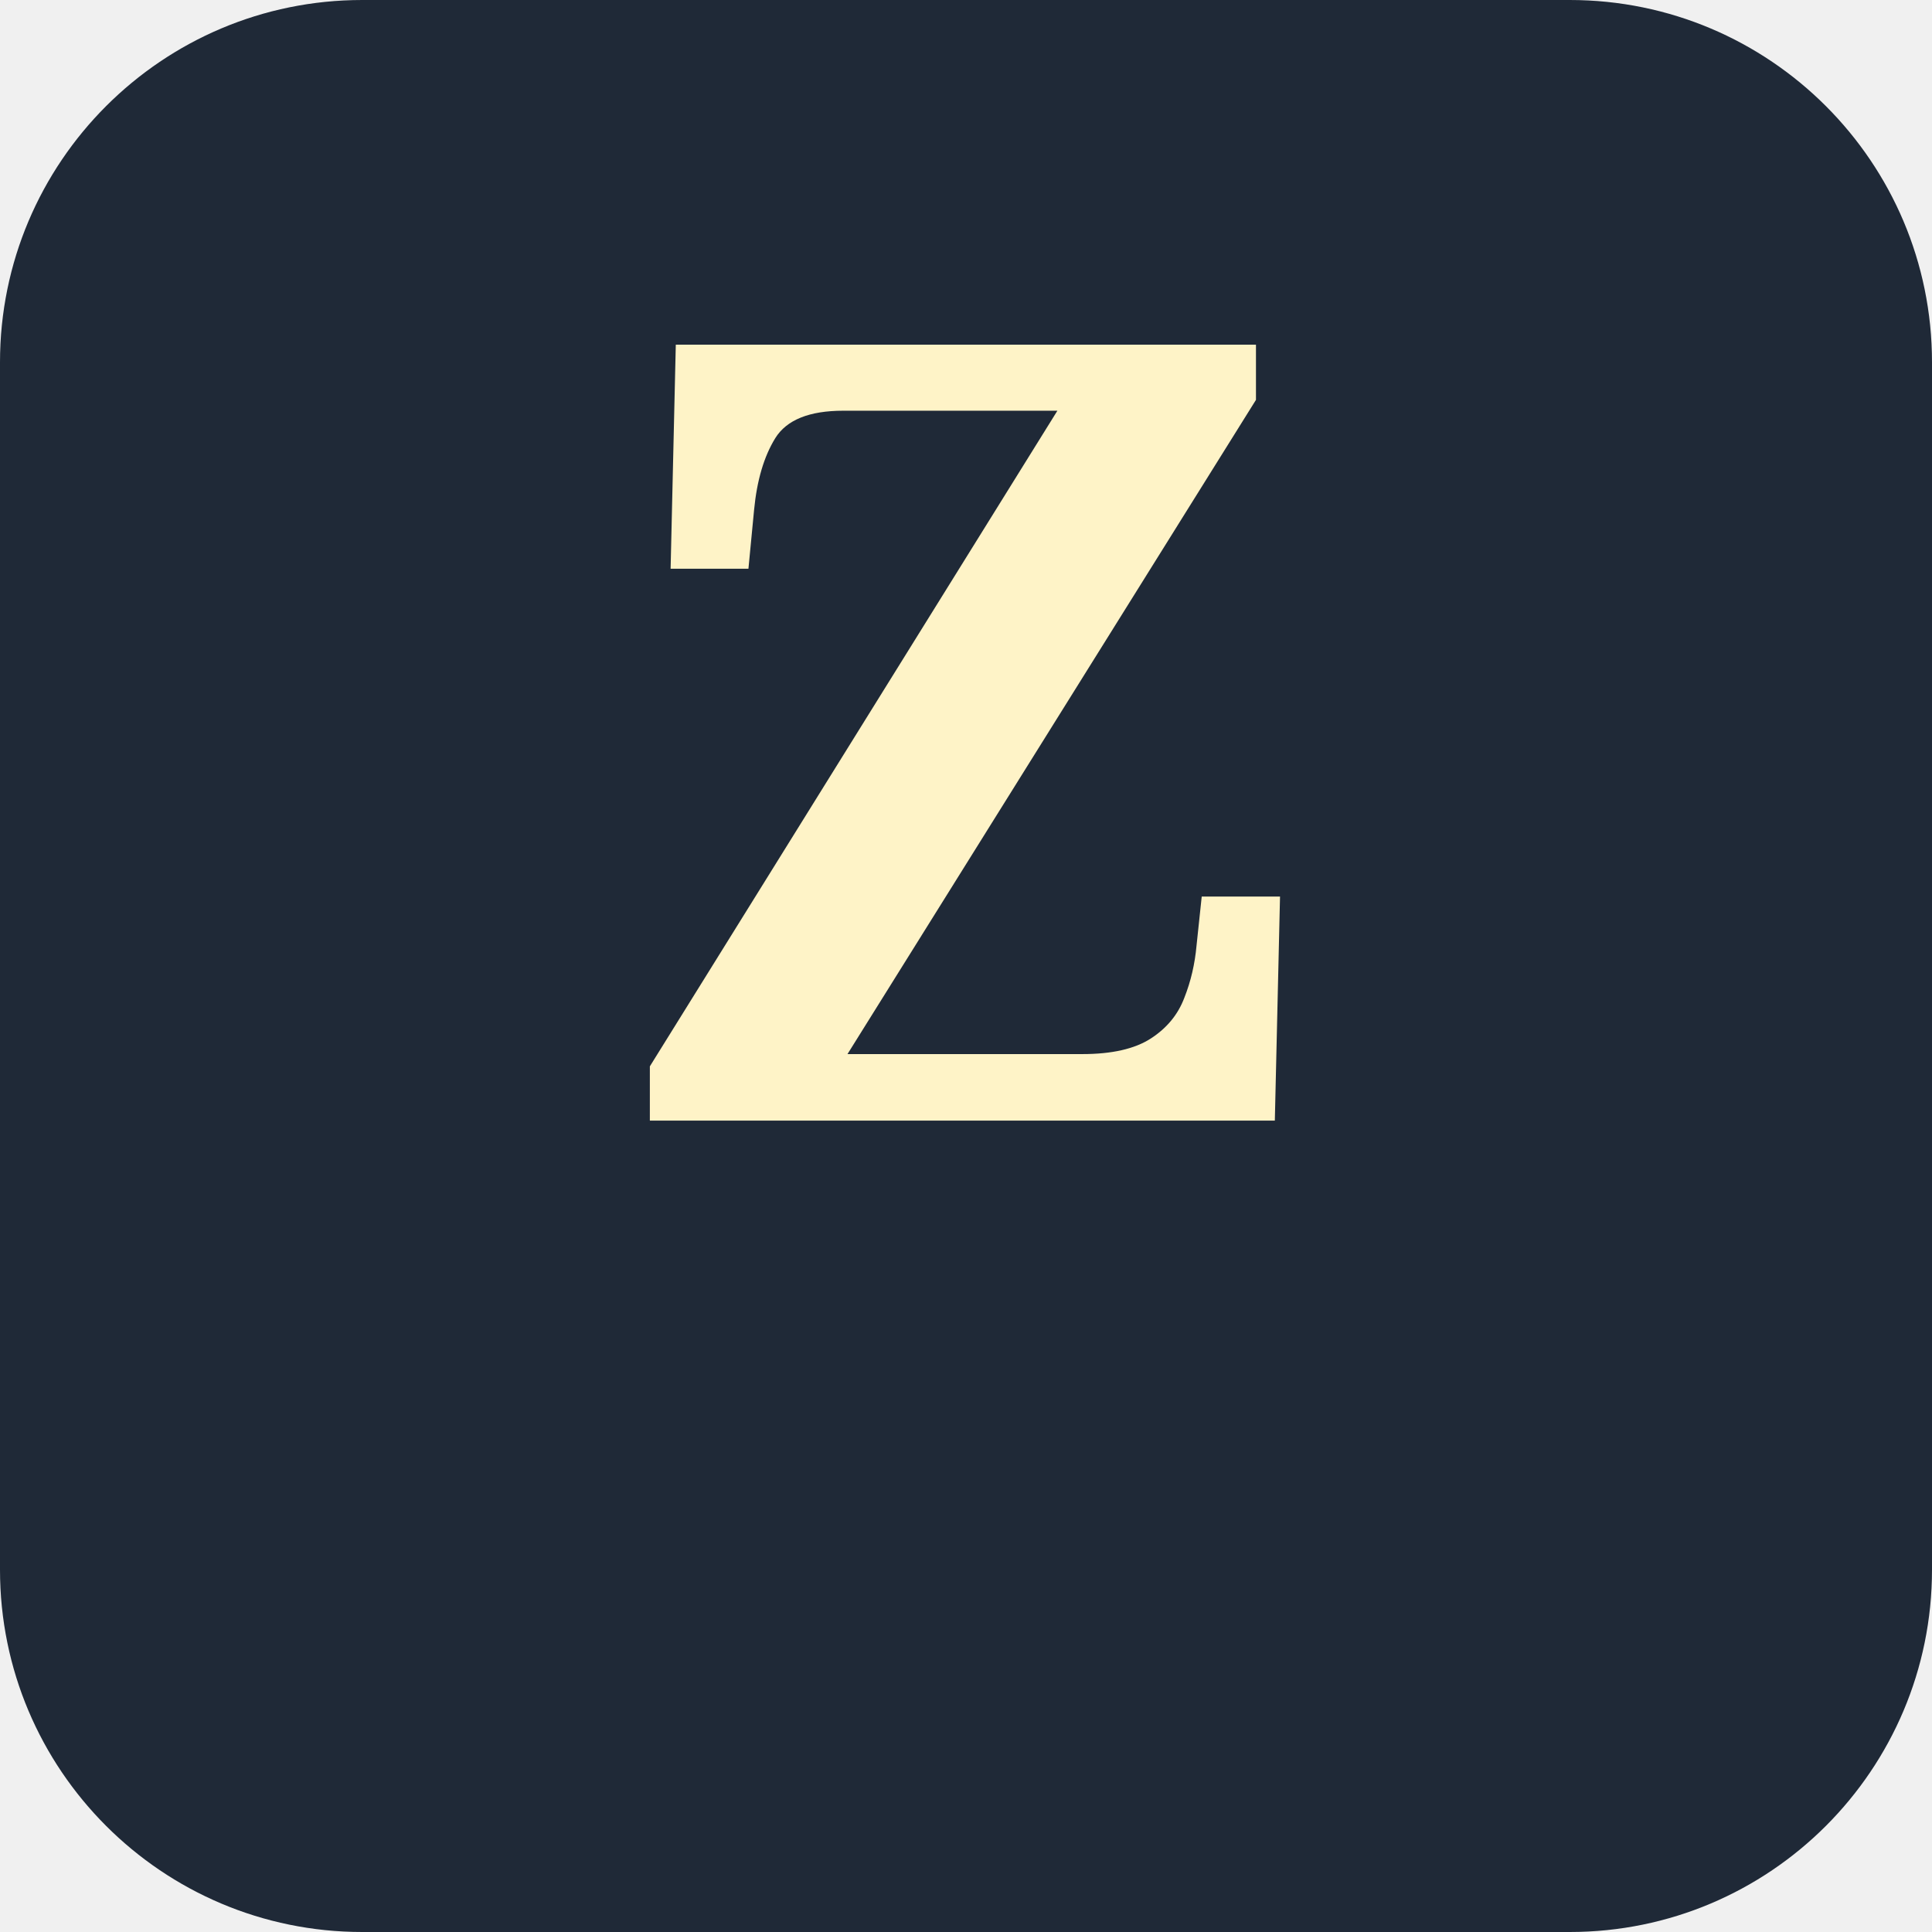
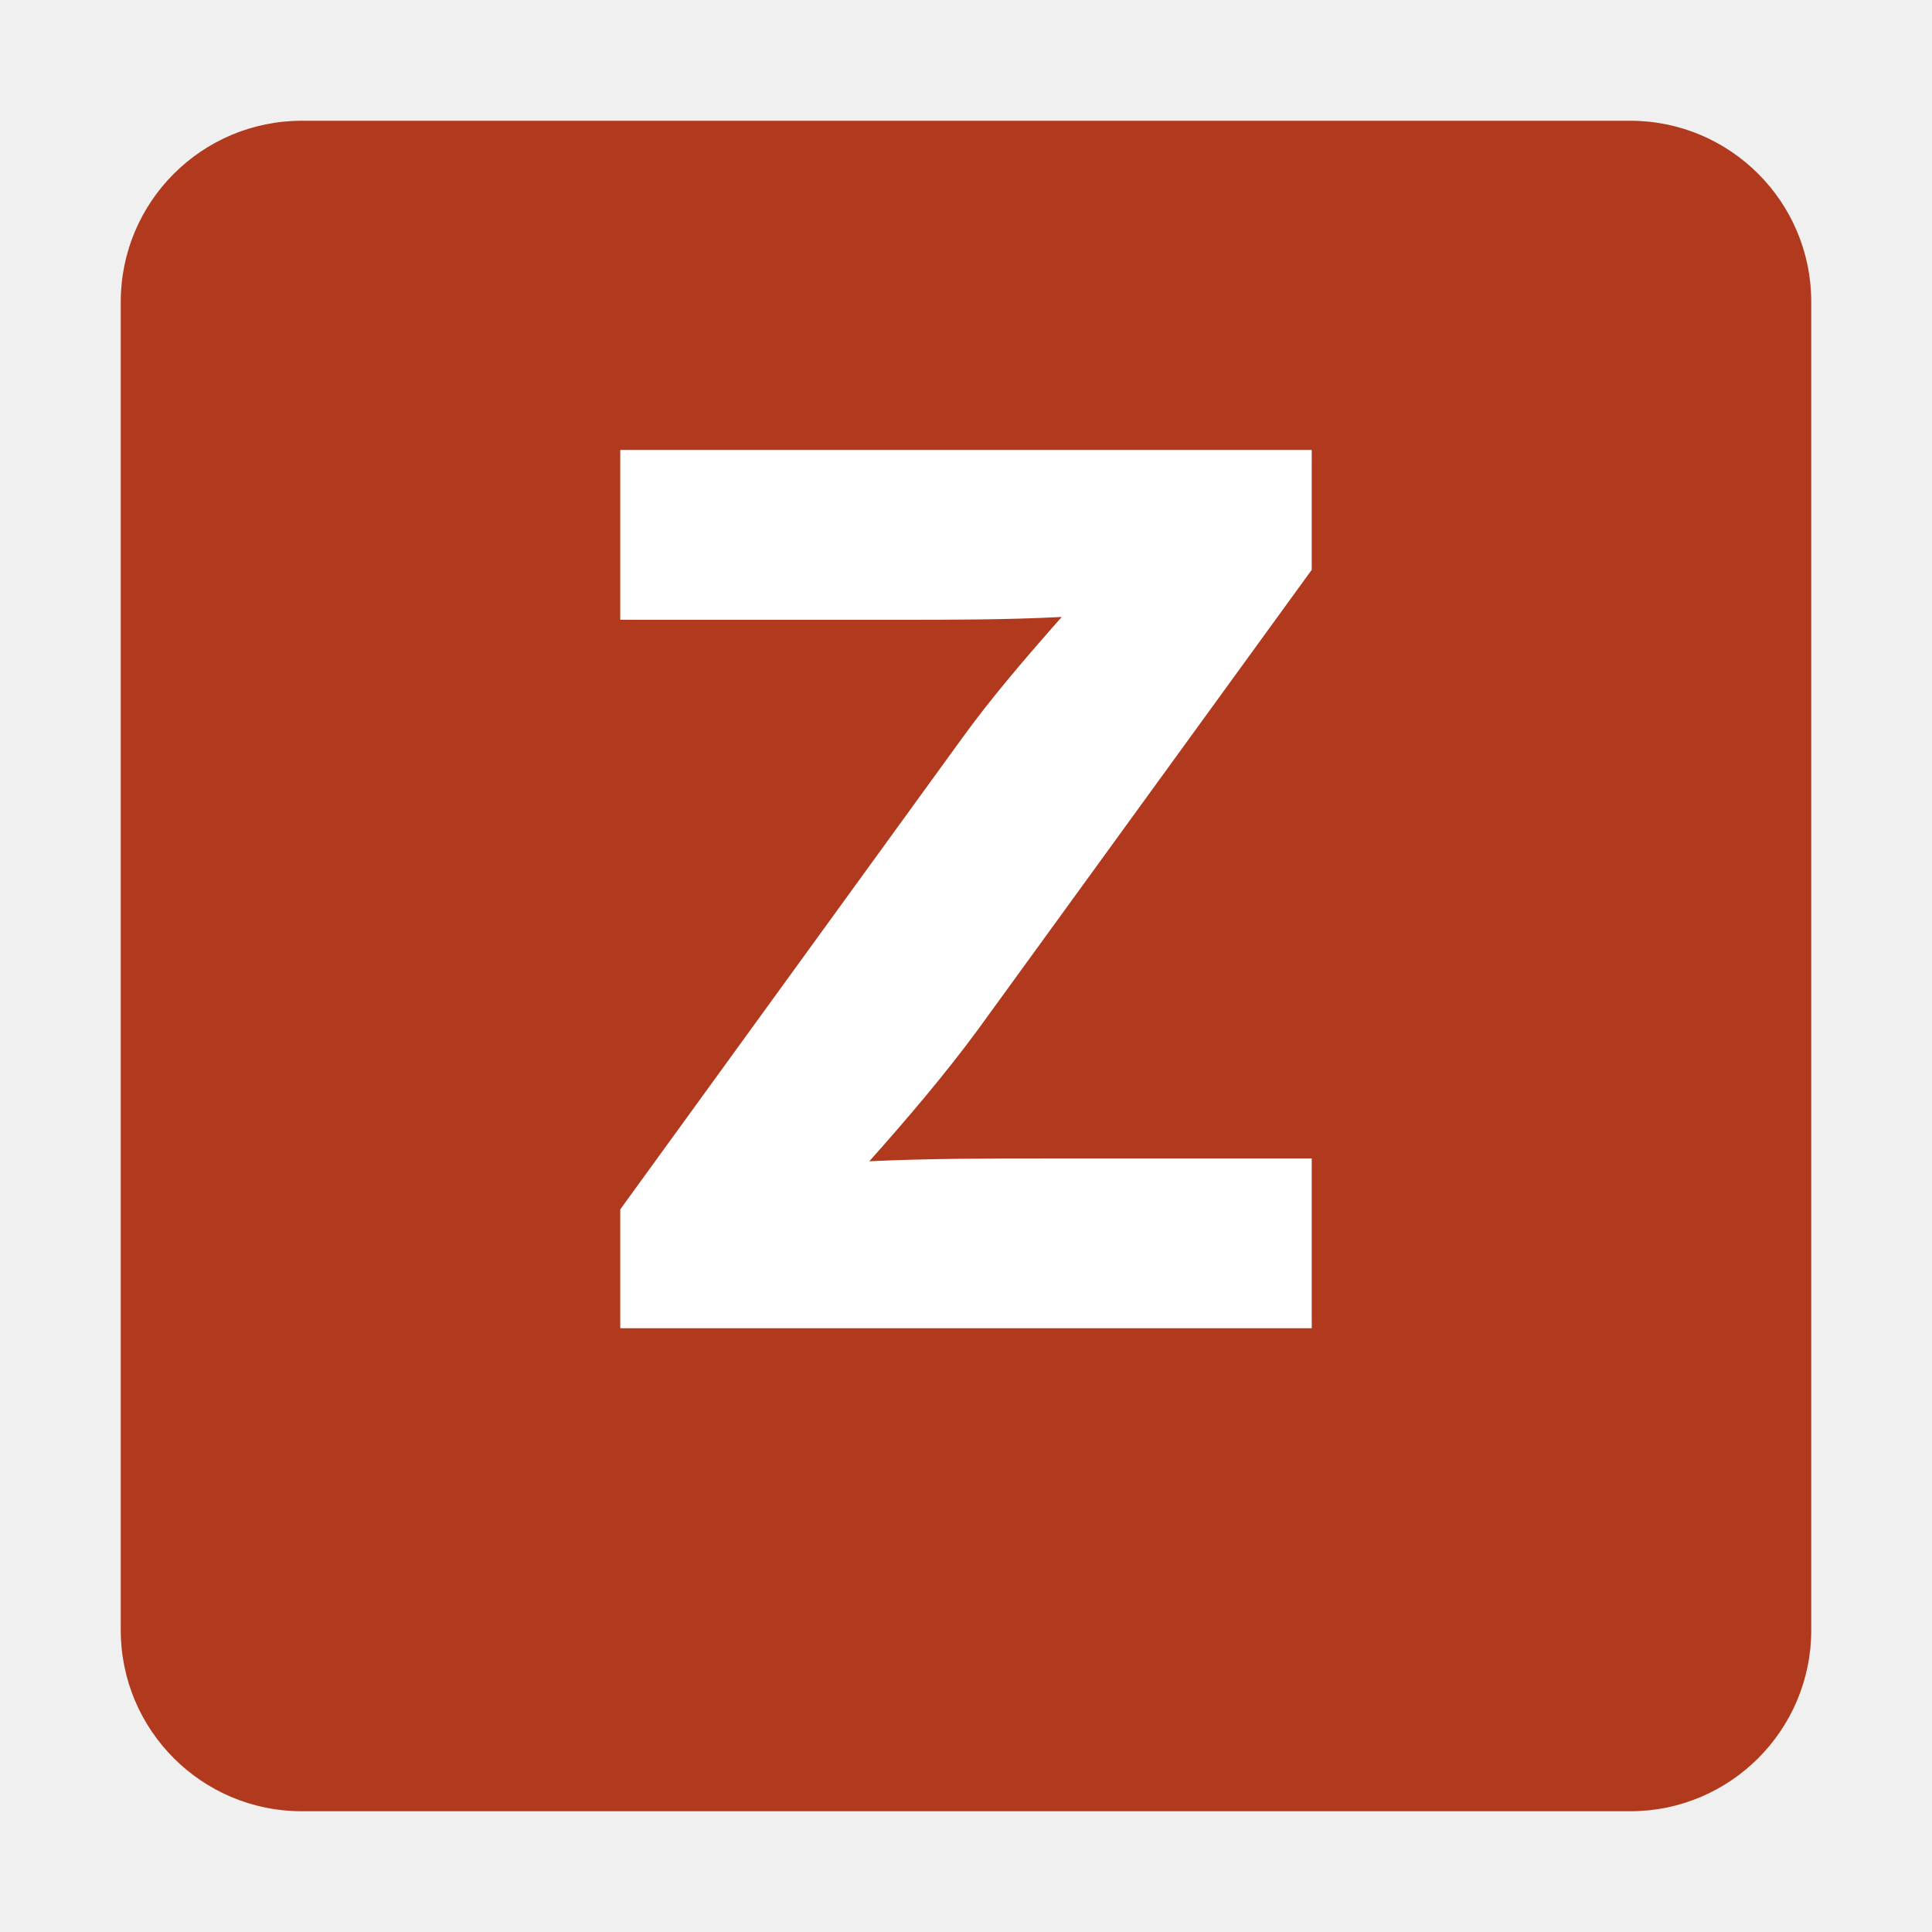
- <svg xmlns="http://www.w3.org/2000/svg" viewBox="0 0 64 64">
-   <rect width="64" height="64" rx="12" fill="#1f2937" />
-   <text x="50%" y="58%" text-anchor="middle" font-family="serif" font-size="36" font-weight="700" fill="#fef3c7">Z</text>
+ <svg xmlns="http://www.w3.org/2000/svg" viewBox="0 0 32 32" width="32" height="32">
+   <rect x="2" y="2" width="28" height="28" rx="3" fill="#b1391d" />
+   <text x="16" y="22" text-anchor="middle" font-family="'Inter', 'Helvetica', sans-serif" font-size="20" font-weight="800" fill="#fff">Z</text>
</svg>
